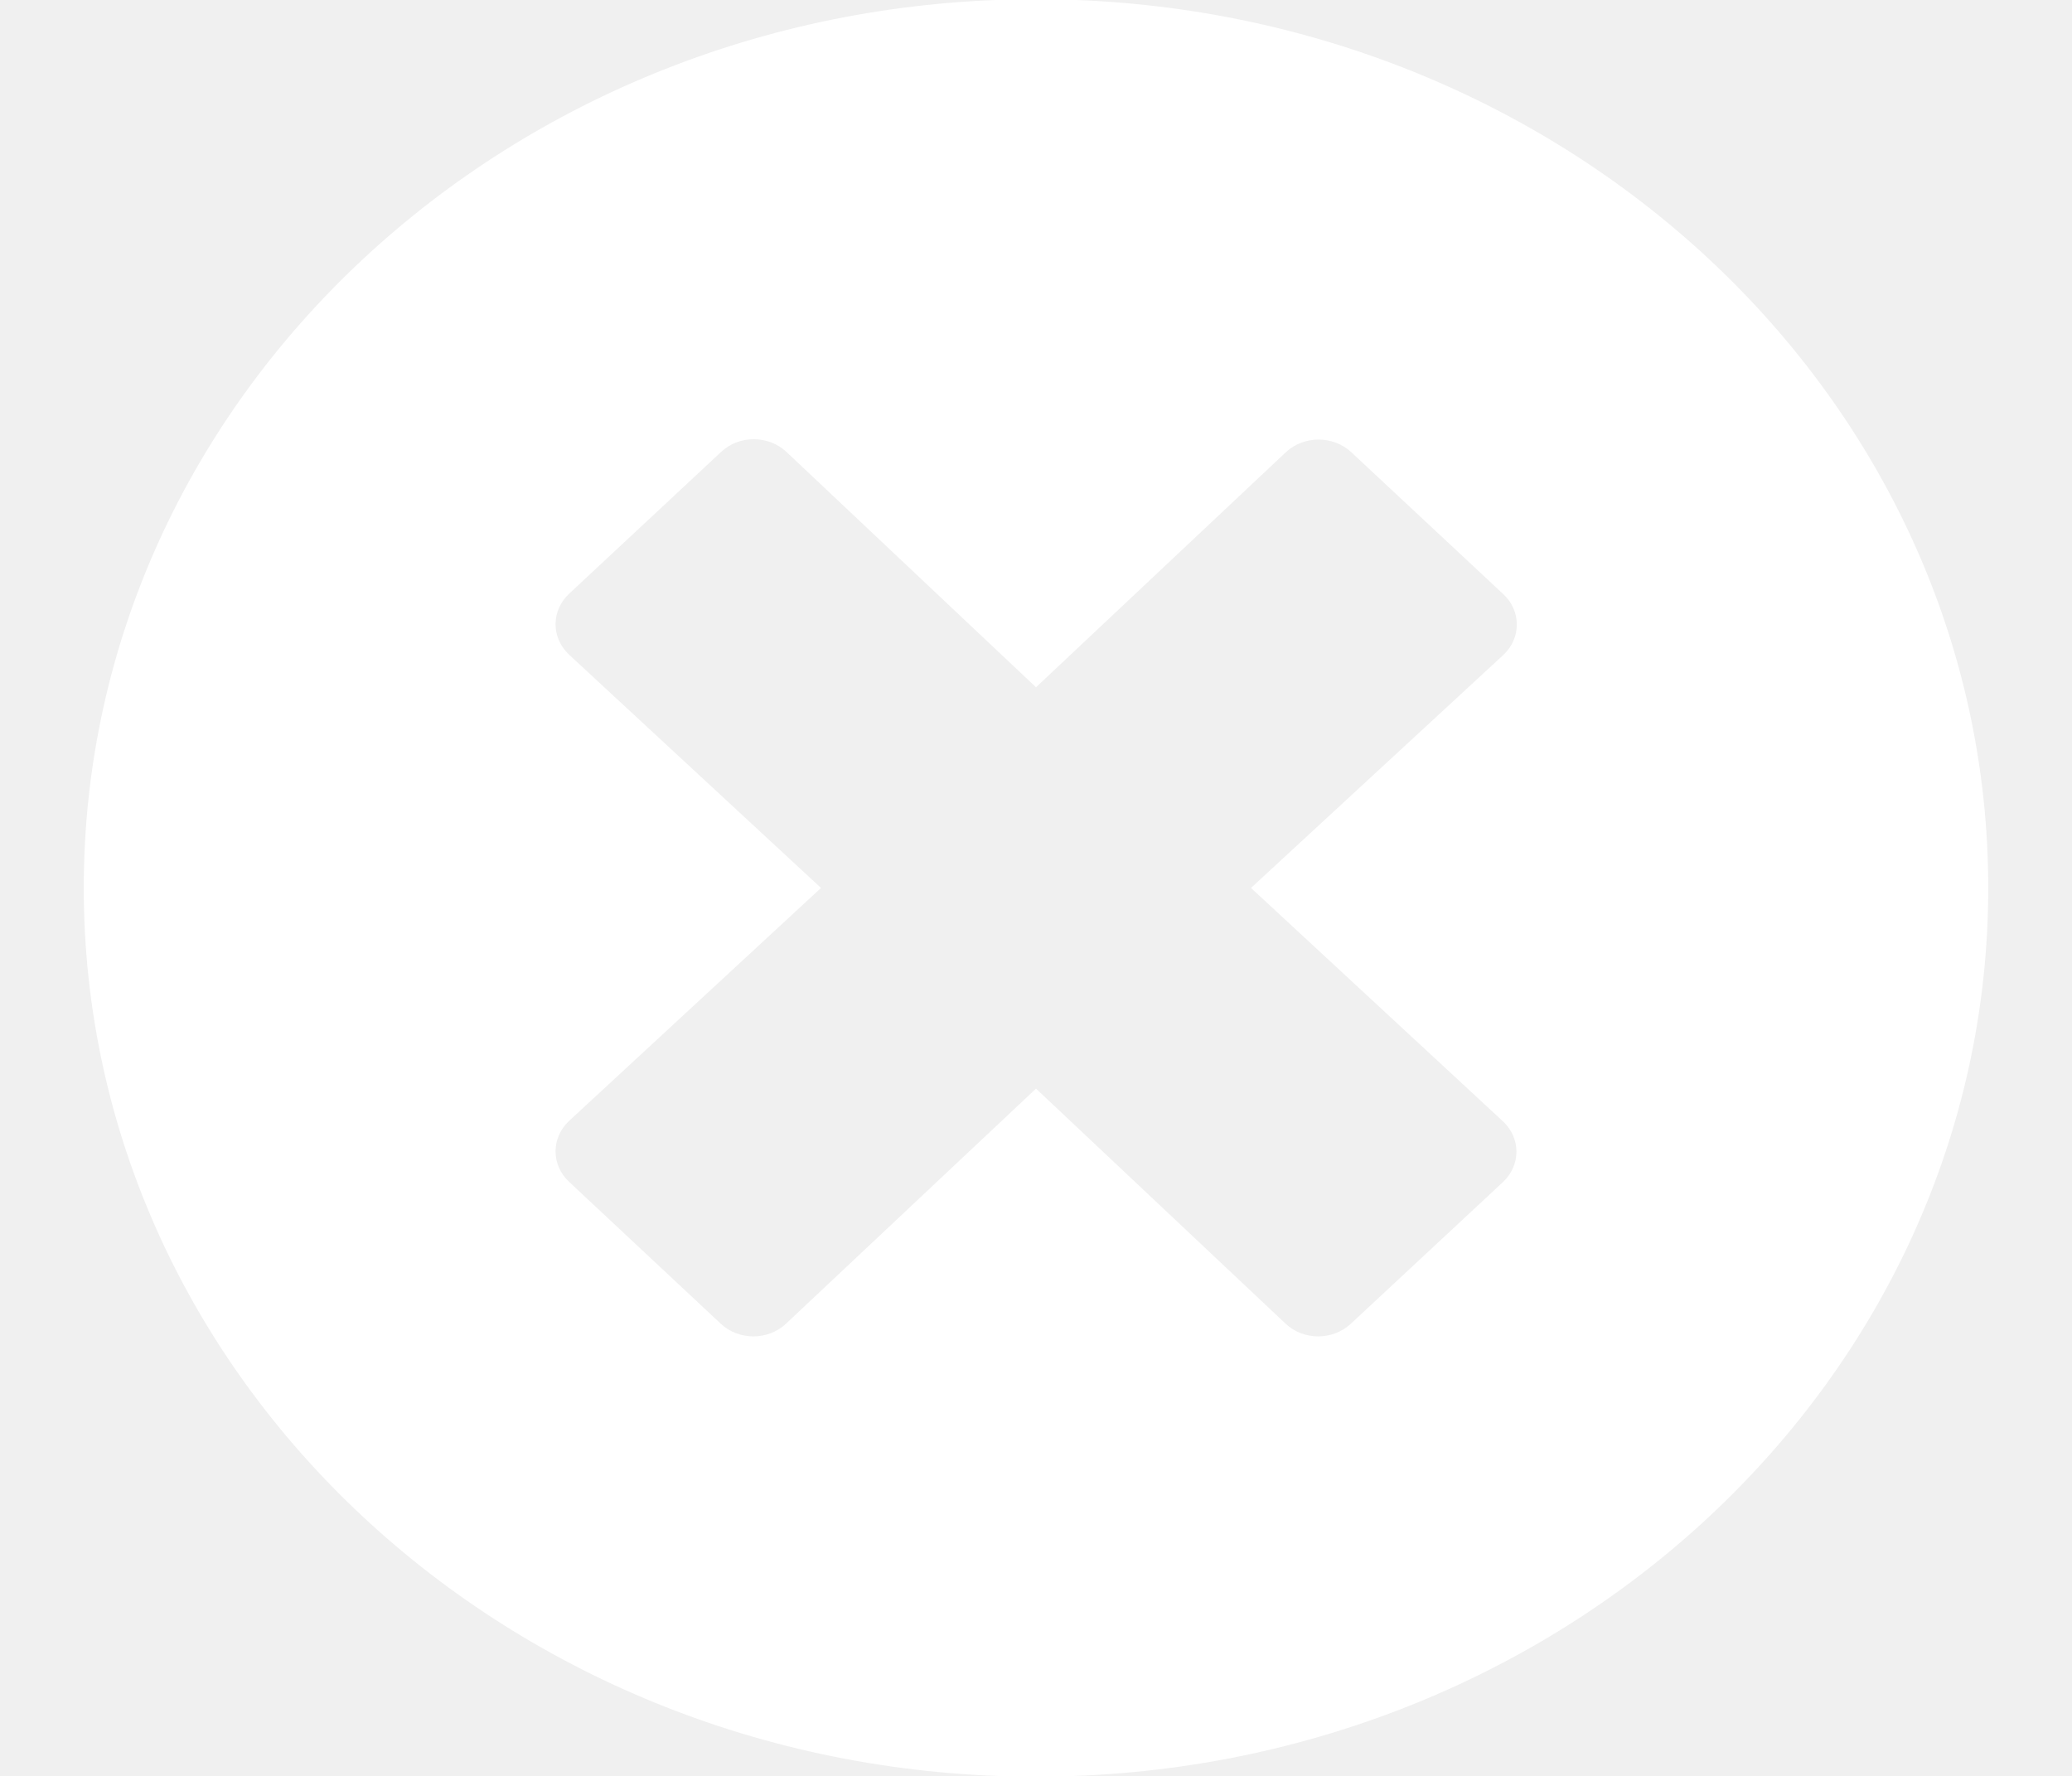
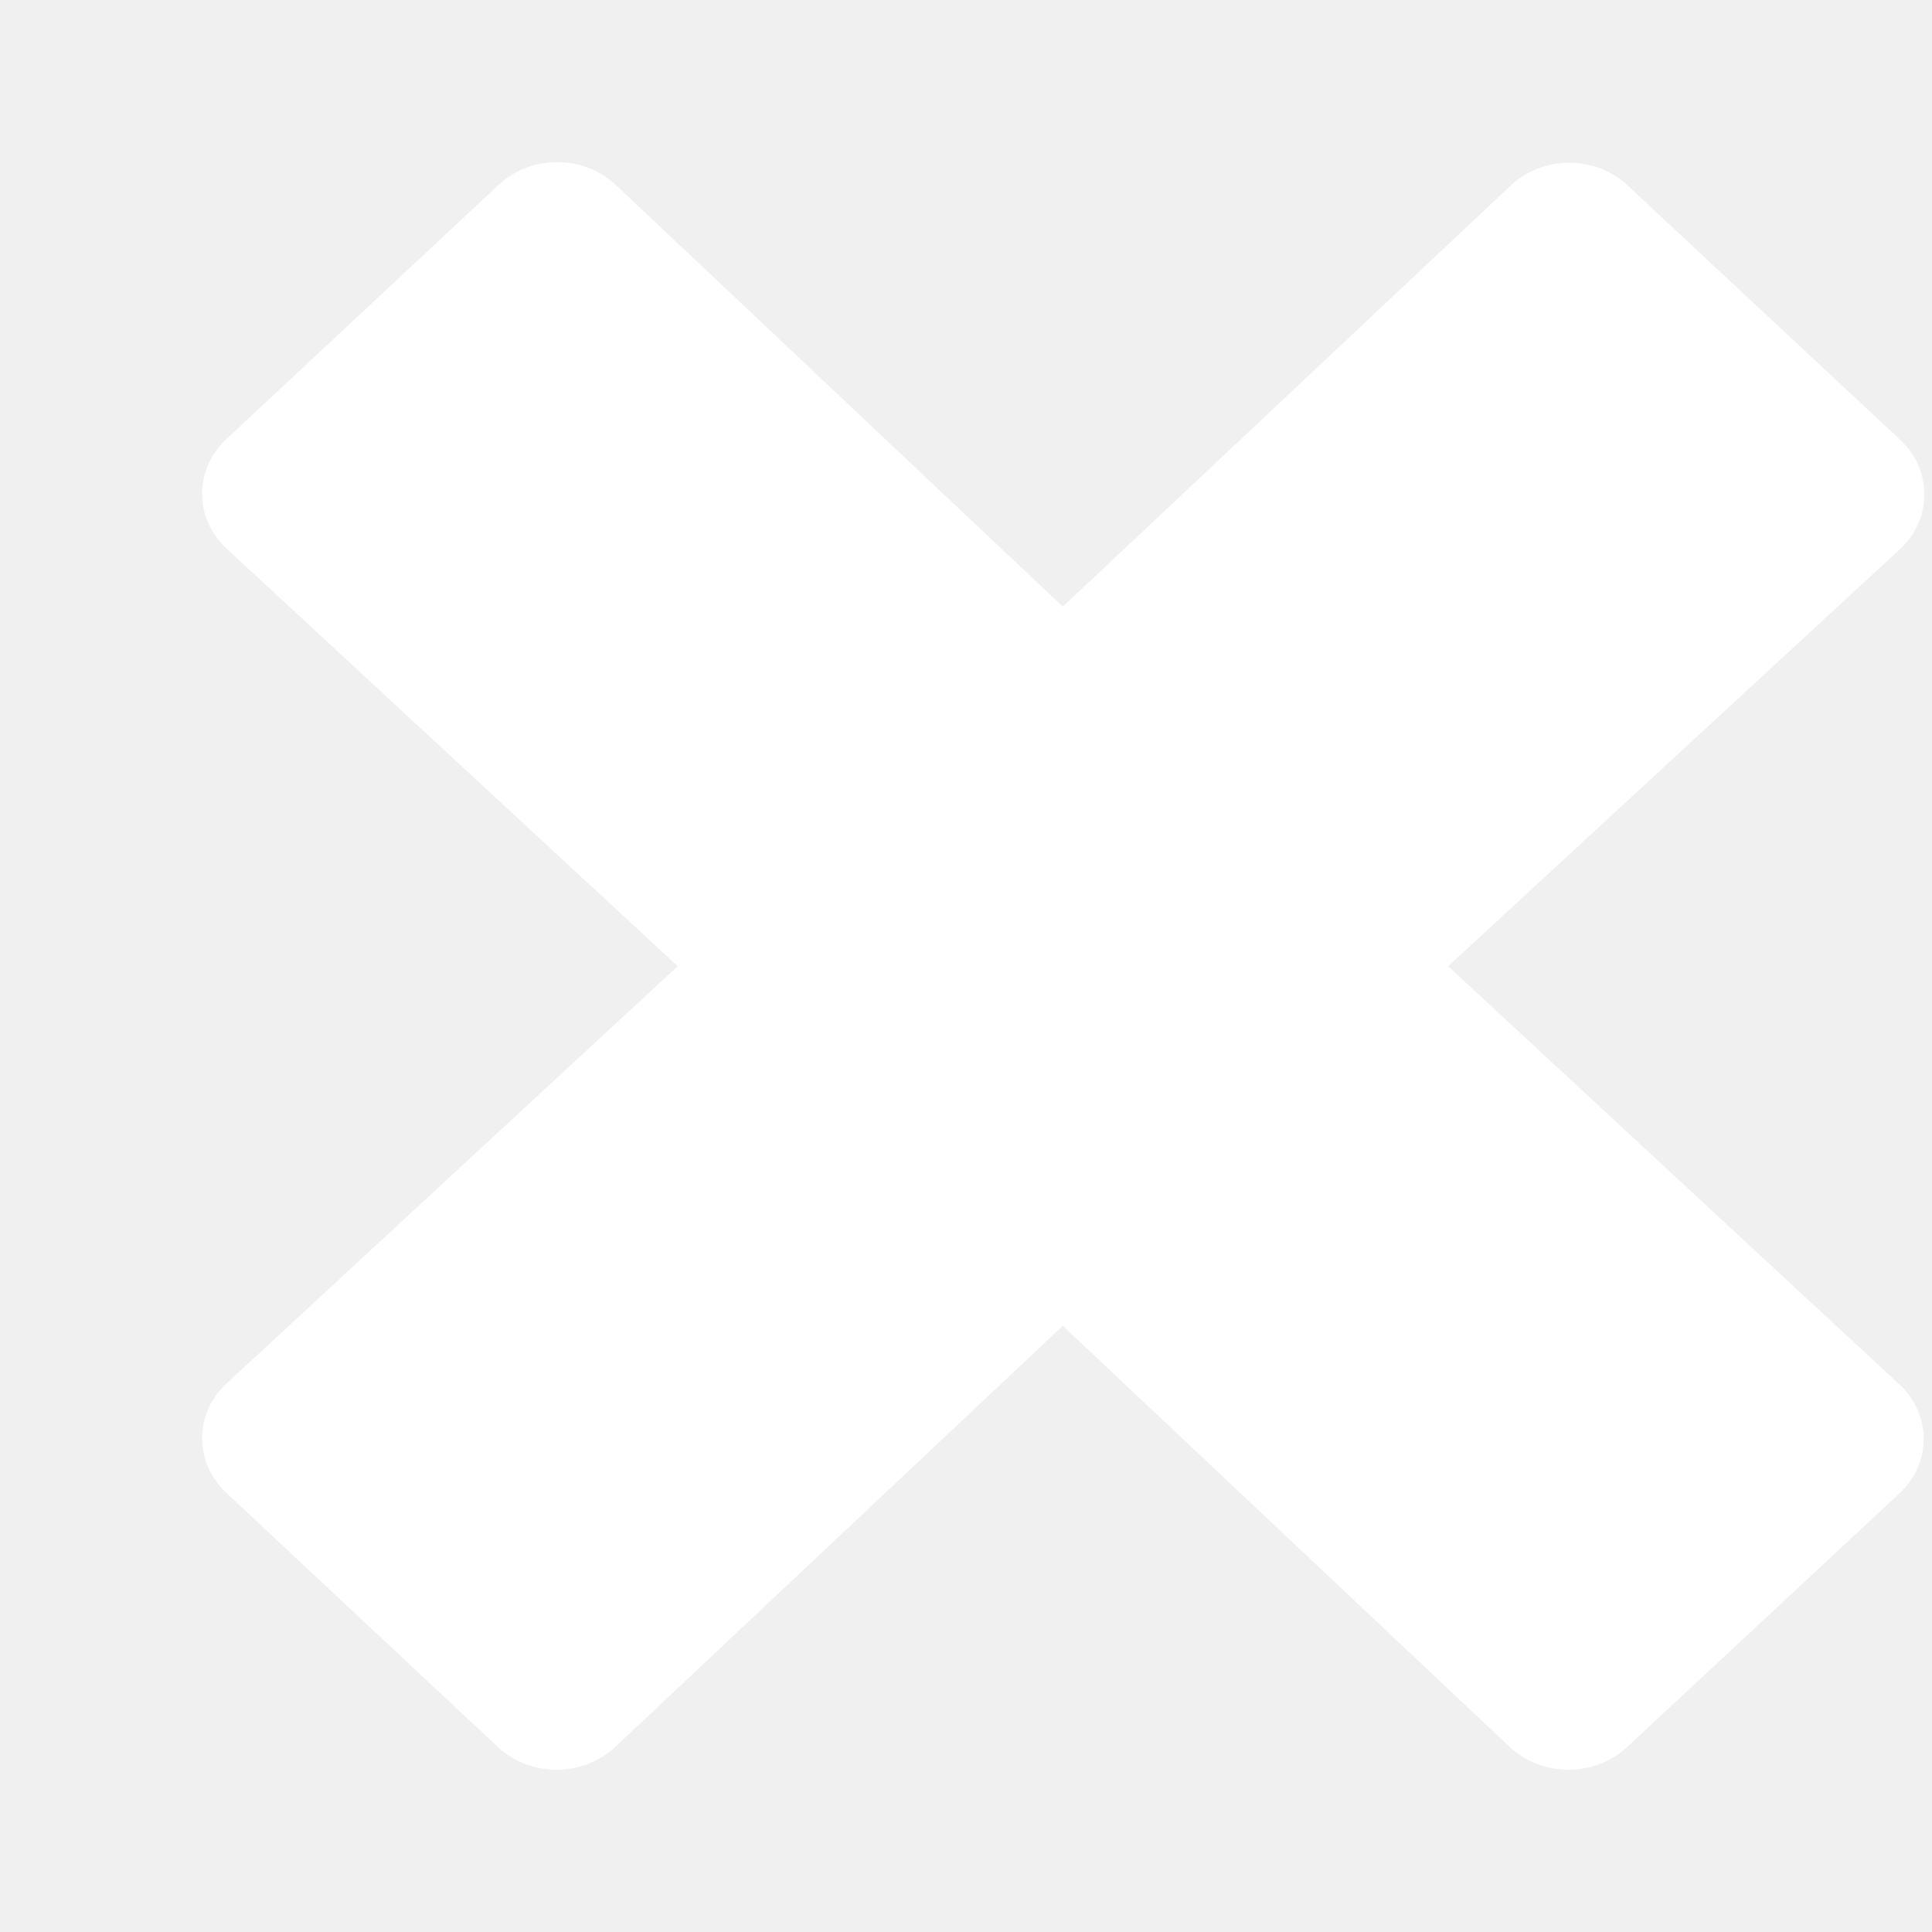
- <svg xmlns="http://www.w3.org/2000/svg" width="21" height="18" viewBox="0 0 21 18" fill="none">
-   <path d="M10.5 -0.008C5.168 -0.008 0.849 4.024 0.849 9C0.849 13.976 5.168 18.008 10.5 18.008C15.832 18.008 20.151 13.976 20.151 9C20.151 4.024 15.832 -0.008 10.5 -0.008ZM15.232 11.365C15.415 11.535 15.415 11.811 15.232 11.982L13.691 13.417C13.508 13.588 13.212 13.588 13.03 13.417L10.5 11.034L7.966 13.417C7.784 13.588 7.488 13.588 7.305 13.417L5.768 11.979C5.585 11.808 5.585 11.532 5.768 11.361L8.321 9L5.768 6.636C5.585 6.465 5.585 6.189 5.768 6.018L7.309 4.58C7.492 4.409 7.787 4.409 7.97 4.58L10.5 6.966L13.033 4.583C13.216 4.413 13.512 4.413 13.695 4.583L15.236 6.022C15.419 6.192 15.419 6.468 15.236 6.639L12.679 9L15.232 11.365Z" fill="#ffffff" />
+ <svg xmlns="http://www.w3.org/2000/svg" width="9" height="9" viewBox="0 0 9 9" fill="none">
+   <path d="M8.848 6.449C8.999 6.589 8.999 6.817 8.848 6.957L7.579 8.139C7.429 8.279 7.185 8.279 7.034 8.139L4.951 6.176L2.865 8.139C2.714 8.279 2.471 8.279 2.32 8.139L1.054 6.954C0.904 6.814 0.904 6.586 1.054 6.446L3.157 4.501L1.054 2.554C0.904 2.414 0.904 2.186 1.054 2.046L2.323 0.861C2.474 0.72 2.717 0.72 2.868 0.861L4.951 2.826L7.038 0.864C7.188 0.723 7.432 0.723 7.582 0.864L8.852 2.049C9.002 2.189 9.002 2.417 8.852 2.557L6.746 4.501L8.848 6.449Z" fill="white" />
</svg>
